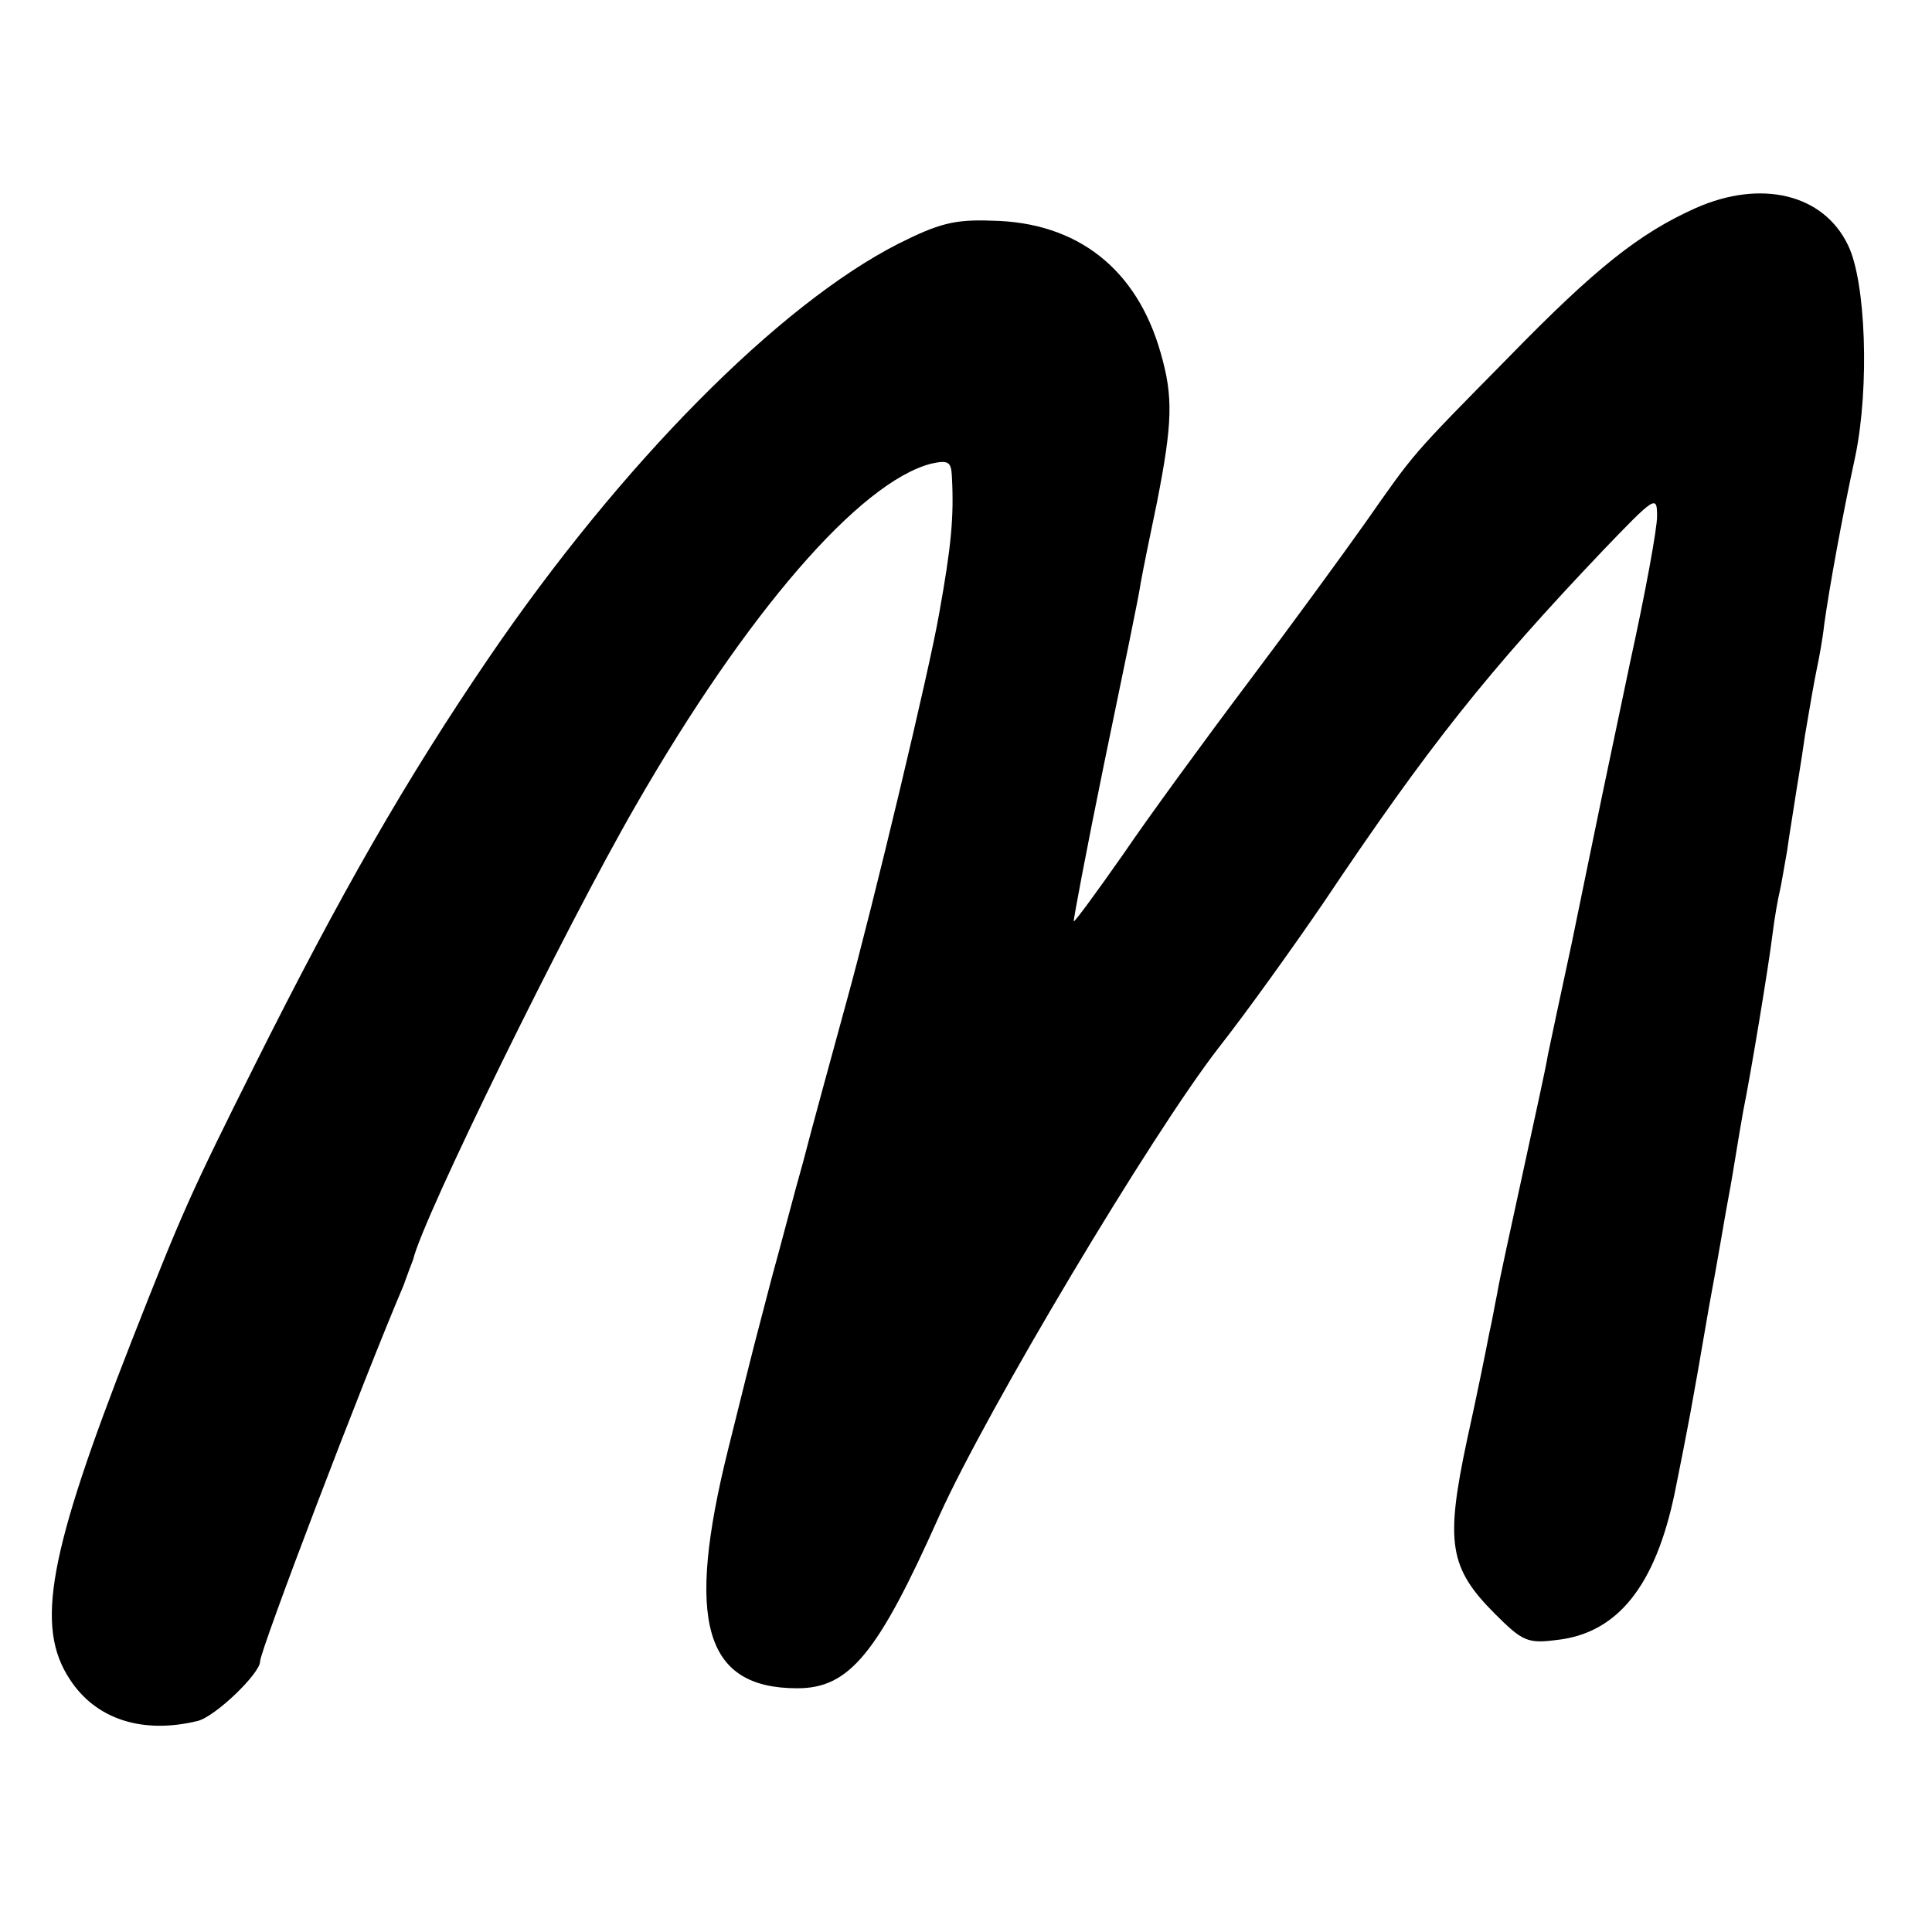
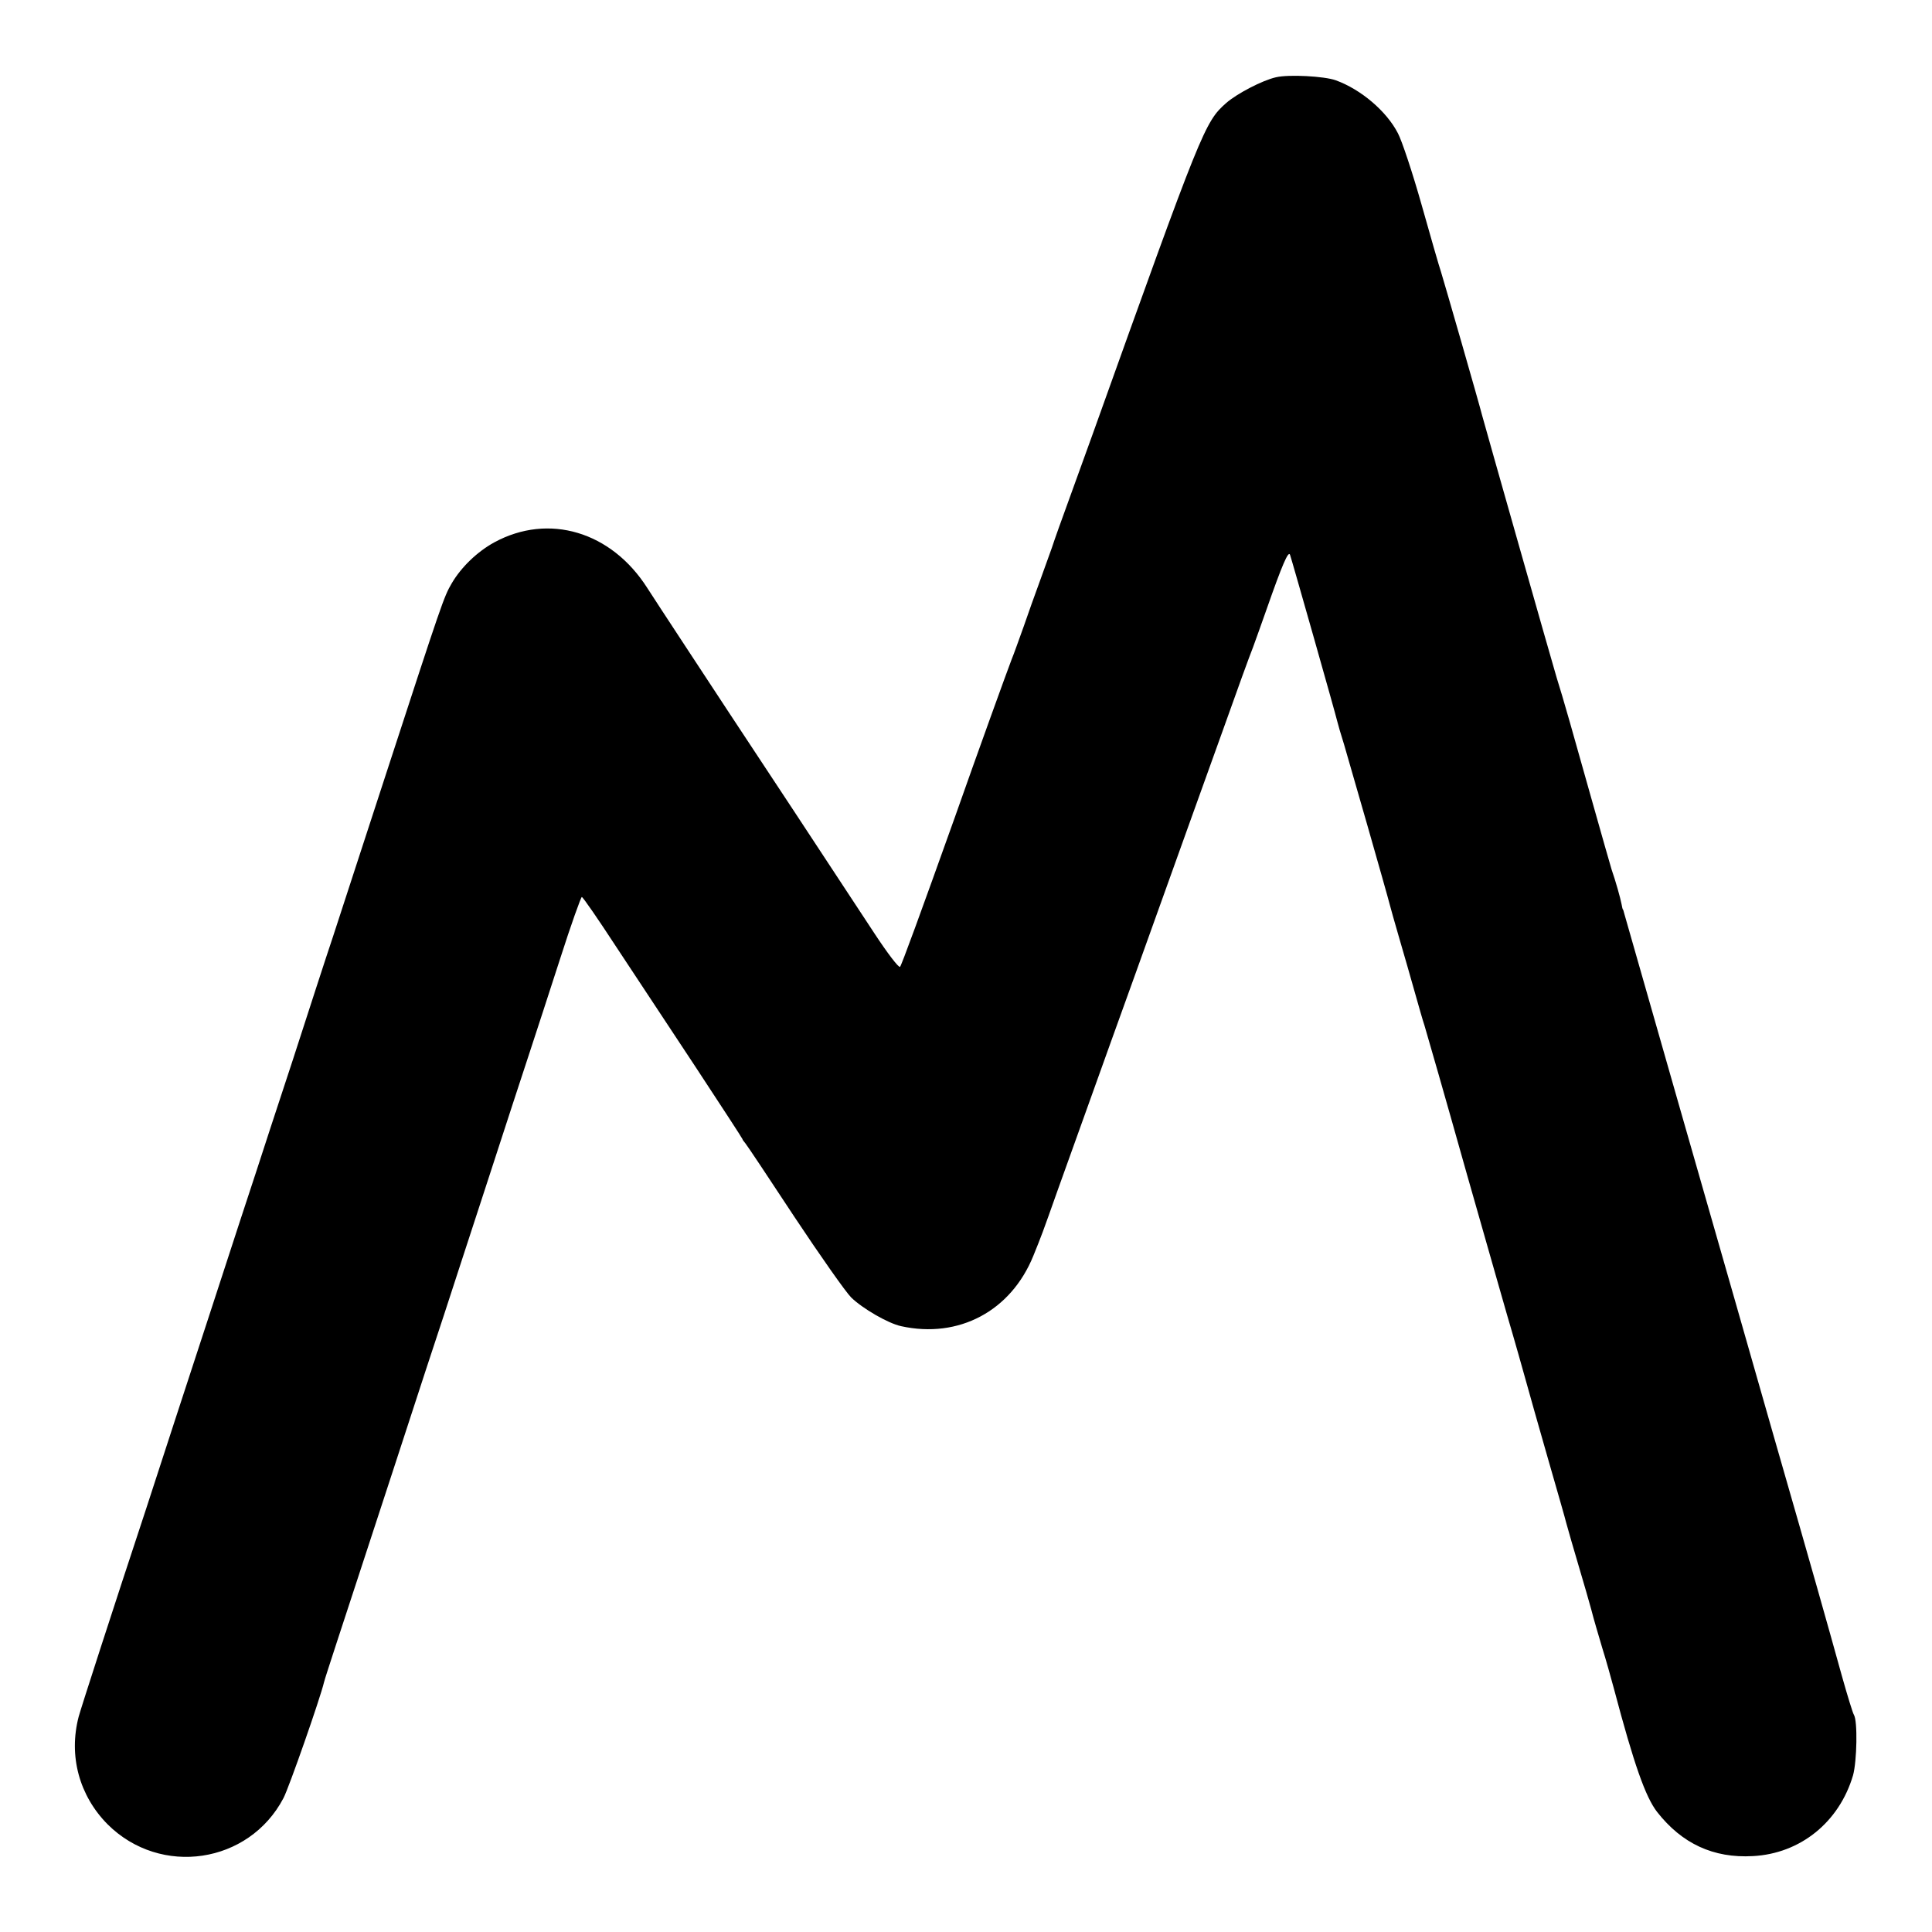
- <svg xmlns="http://www.w3.org/2000/svg" version="1.0" width="260pt" height="260pt" viewBox="0 0 260 260" preserveAspectRatio="xMidYMid meet">
-   <g transform="translate(0,260) scale(0.1,-0.1)" fill="#000000" stroke="none">
-     <path d="M2282 2320 c-76 -34 -135 -81 -252 -201 -132 -134 -125 -126 -193 -223 -29 -41 -99 -137 -157 -214 -58 -77 -134 -181 -168 -231 -35 -50 -65 -91 -67 -91 -1 0 17 96 41 213 24 116 47 226 49 242 3 17 13 66 22 109 21 107 22 142 5 201 -32 113 -112 176 -227 178 -51 2 -72 -4 -126 -31 -161 -82 -373 -296 -551 -557 -111 -163 -199 -316 -316 -550 -87 -174 -97 -197 -165 -370 -112 -286 -130 -384 -83 -455 35 -54 98 -74 172 -56 24 6 84 64 84 80 0 15 138 377 193 506 5 14 11 30 13 35 13 56 205 447 299 610 150 261 302 436 398 461 23 5 27 3 28 -17 3 -55 -1 -95 -17 -184 -13 -76 -89 -393 -124 -520 -21 -77 -48 -175 -59 -218 -12 -42 -30 -112 -42 -155 -11 -42 -22 -84 -24 -92 -2 -8 -18 -71 -35 -140 -58 -233 -32 -322 93 -322 70 0 108 46 191 232 65 144 286 514 376 630 37 47 100 135 141 195 142 212 222 312 376 474 71 74 73 75 73 46 0 -17 -16 -104 -36 -195 -19 -91 -39 -185 -44 -210 -5 -25 -21 -101 -35 -170 -15 -69 -29 -136 -32 -150 -2 -14 -18 -86 -34 -160 -16 -74 -32 -146 -34 -160 -3 -14 -7 -38 -11 -55 -3 -16 -16 -81 -30 -144 -29 -137 -24 -171 38 -233 37 -37 44 -40 83 -35 82 9 133 73 159 199 18 90 21 104 46 250 12 64 22 125 24 135 2 10 7 38 11 63 4 25 9 54 11 65 10 49 34 194 39 235 3 25 8 52 10 60 2 8 6 33 10 55 3 22 8 51 10 65 2 14 9 54 14 90 6 36 13 76 16 90 3 14 8 41 10 60 7 50 24 144 42 227 19 93 14 234 -10 283 -33 69 -117 89 -205 50z" />
+ <svg xmlns="http://www.w3.org/2000/svg" version="1.0" width="700pt" height="700pt" viewBox="0 0 700 700" preserveAspectRatio="xMidYMid meet">
+   <g transform="translate(0,700) scale(0.1,-0.1)" fill="#000000" stroke="none">
+     <path d="M4623 6720 c-49 -11 -141 -59 -180 -93 -78 -69 -87 -91 -483 -1197 -21 -58 -59 -163 -85 -235 -26 -71 -55 -152 -64 -180 -10 -27 -30 -84 -45 -125 -15 -41 -41 -113 -57 -160 -17 -47 -36 -101 -44 -120 -14 -36 -123 -337 -205 -570 -125 -350 -193 -536 -199 -543 -5 -4 -46 50 -92 120 -91 139 -512 778 -529 803 -19 29 -273 415 -295 450 -130 204 -357 272 -554 165 -62 -34 -120 -90 -154 -148 -29 -49 -36 -71 -237 -687 -83 -256 -171 -523 -194 -595 -24 -71 -89 -272 -145 -445 -57 -173 -116 -353 -131 -400 -16 -47 -92 -281 -170 -520 -78 -239 -182 -556 -230 -705 -121 -366 -237 -725 -245 -755 -37 -142 2 -286 105 -390 192 -191 512 -143 637 95 20 38 133 361 147 420 1 6 23 73 48 150 25 77 117 356 203 620 86 264 169 518 185 565 15 47 83 254 150 460 67 206 139 427 160 490 21 63 70 215 110 338 39 122 75 222 78 222 4 0 59 -80 123 -178 64 -97 194 -294 288 -436 94 -143 171 -261 171 -263 0 -2 5 -9 11 -16 6 -7 86 -127 178 -267 93 -140 185 -271 205 -291 41 -40 134 -94 181 -104 209 -46 398 55 479 255 30 74 32 79 89 240 31 85 157 439 282 785 124 347 267 743 316 880 49 138 98 273 109 300 10 28 33 91 50 140 55 157 78 211 84 195 7 -20 166 -580 171 -603 2 -9 13 -47 25 -85 17 -57 155 -538 166 -582 2 -8 17 -62 34 -120 17 -58 42 -145 56 -195 14 -49 29 -103 35 -120 5 -16 75 -259 154 -540 80 -280 154 -541 166 -580 11 -38 31 -108 44 -155 13 -47 51 -182 85 -300 34 -118 63 -219 64 -225 3 -12 30 -106 55 -190 10 -33 26 -89 36 -125 9 -36 28 -99 40 -140 13 -41 32 -109 43 -150 72 -272 114 -391 156 -445 90 -115 204 -168 347 -160 172 9 313 123 363 293 14 51 17 197 3 219 -4 6 -23 68 -43 139 -58 209 -104 372 -247 869 -74 259 -137 479 -140 490 -3 11 -94 328 -202 705 -108 377 -198 692 -200 700 -2 8 -4 15 -5 15 -1 0 -3 9 -5 20 -4 21 -21 82 -36 125 -4 14 -38 131 -74 260 -62 221 -103 366 -125 435 -14 46 -261 916 -270 950 -11 44 -138 485 -149 520 -6 17 -37 125 -70 242 -33 117 -72 234 -86 260 -41 80 -134 159 -225 192 -41 15 -171 22 -217 11z" />
  </g>
</svg>
